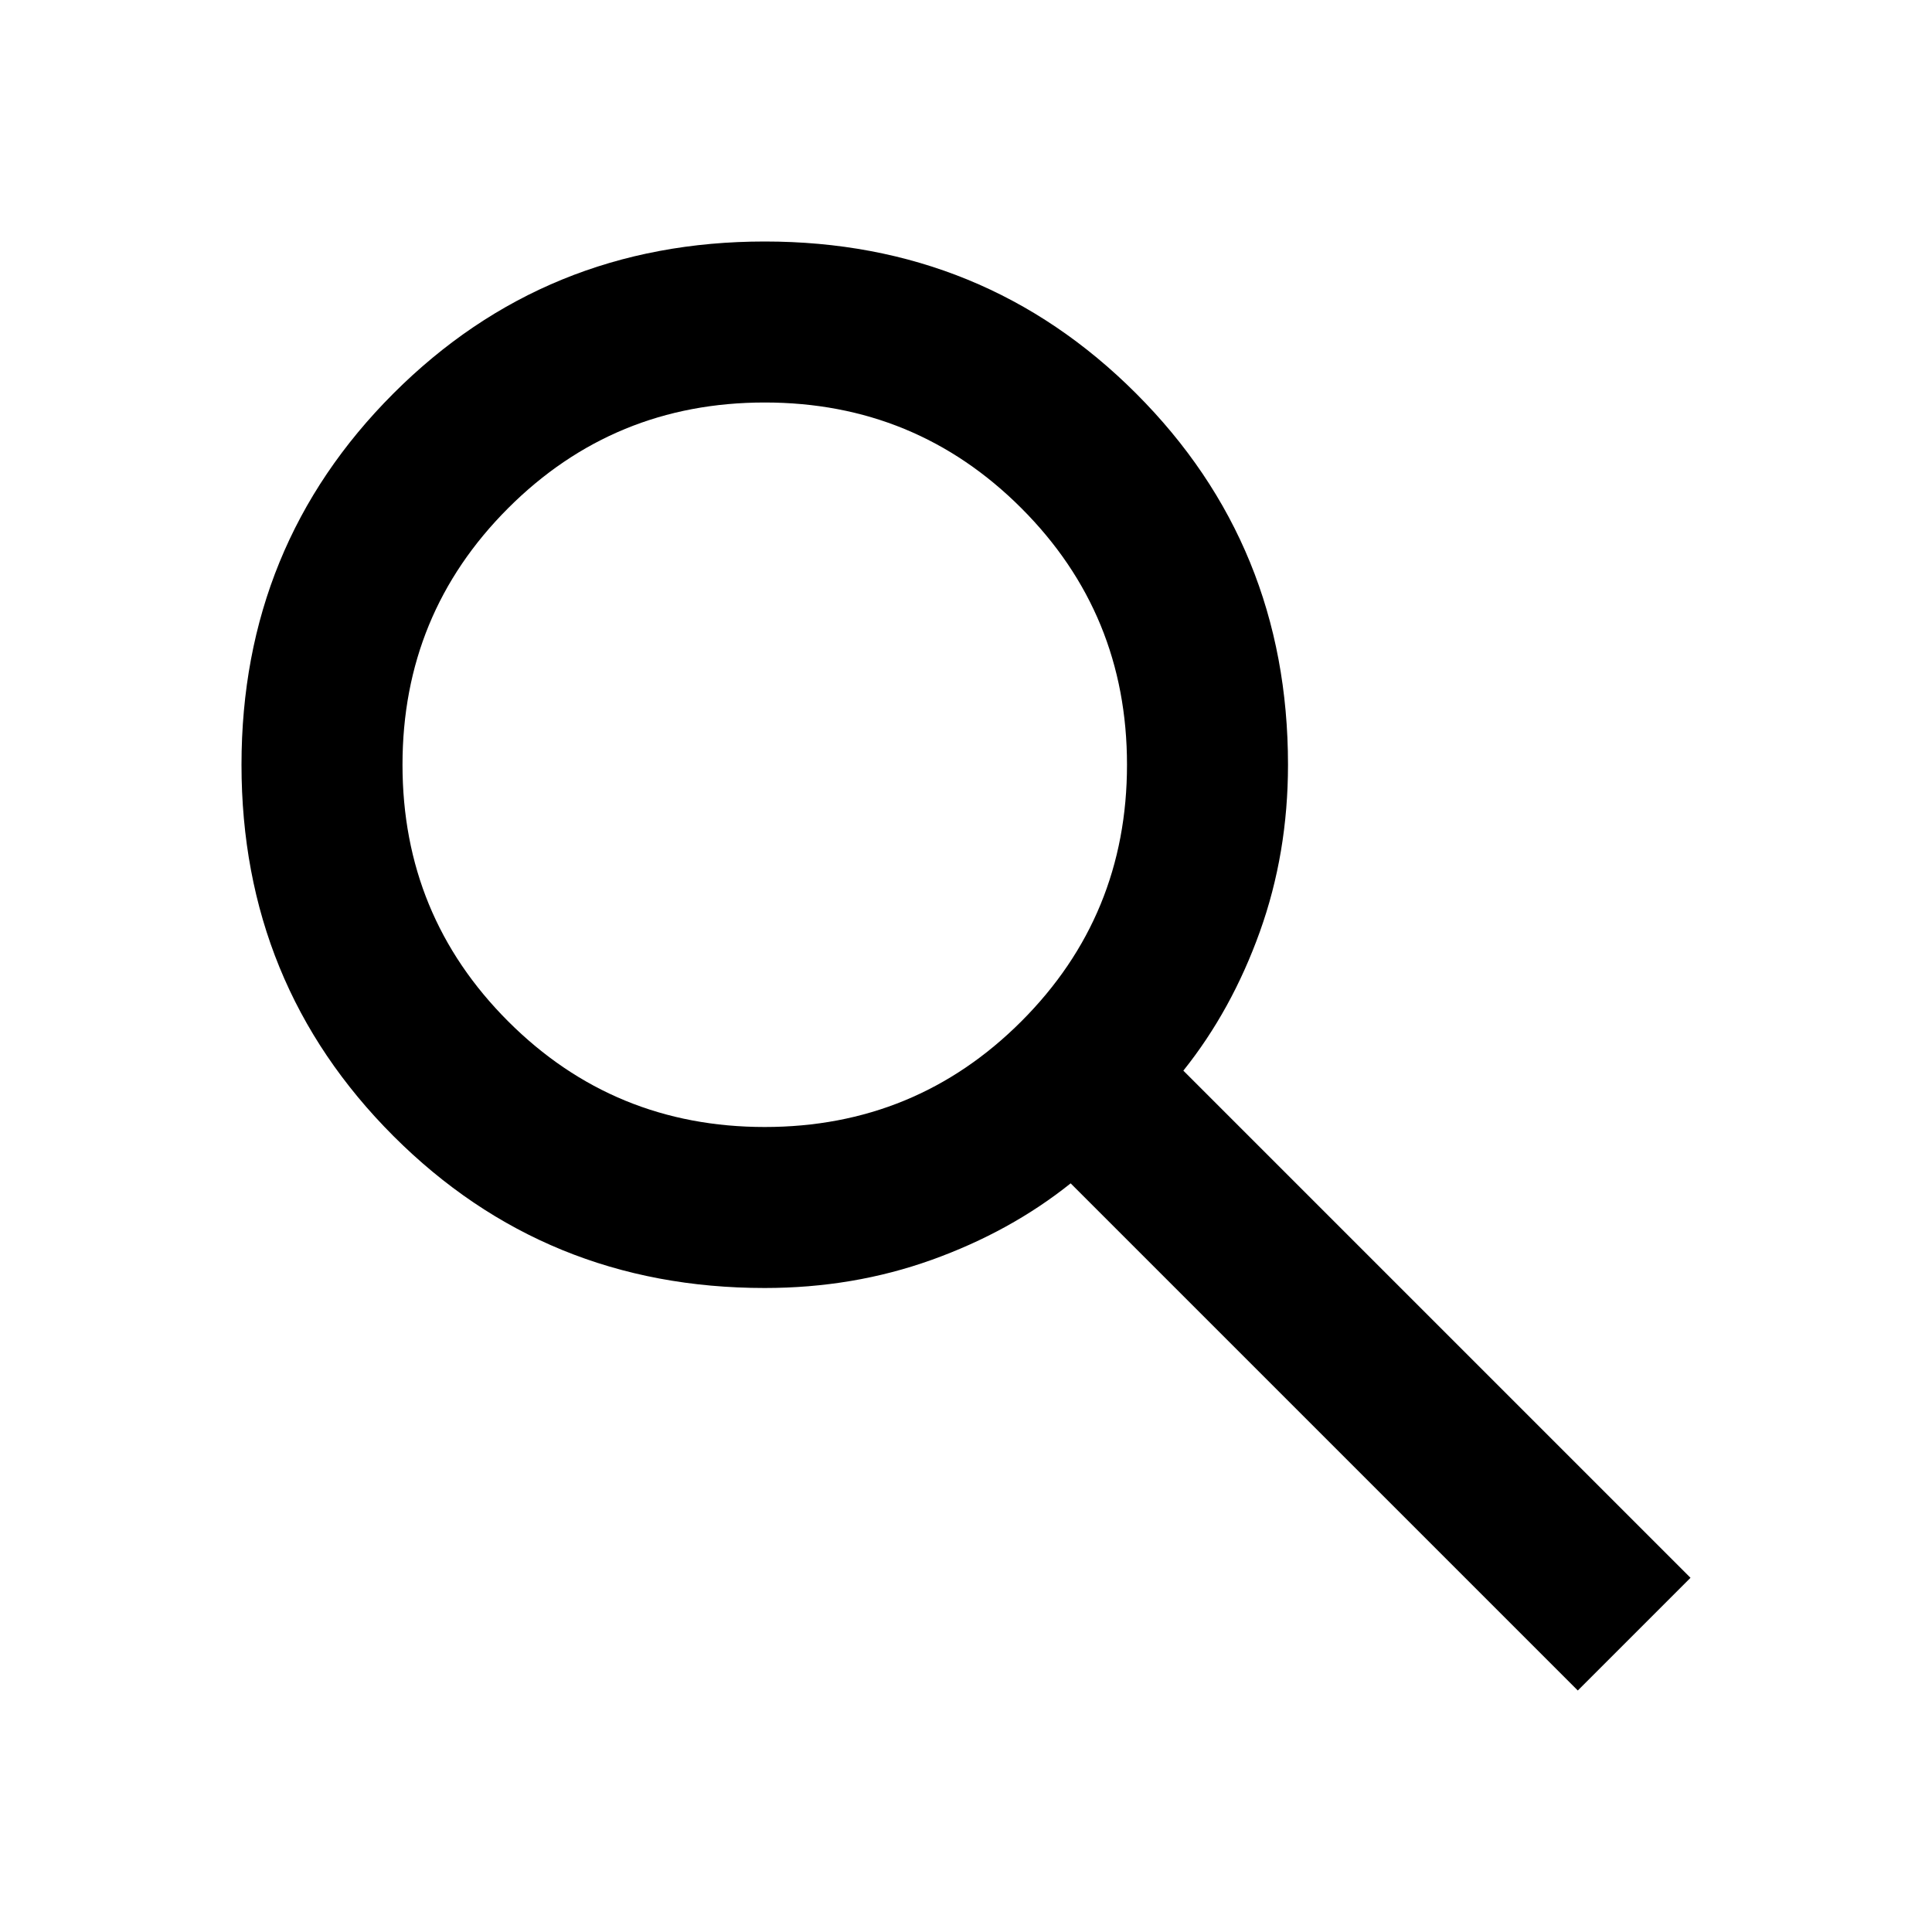
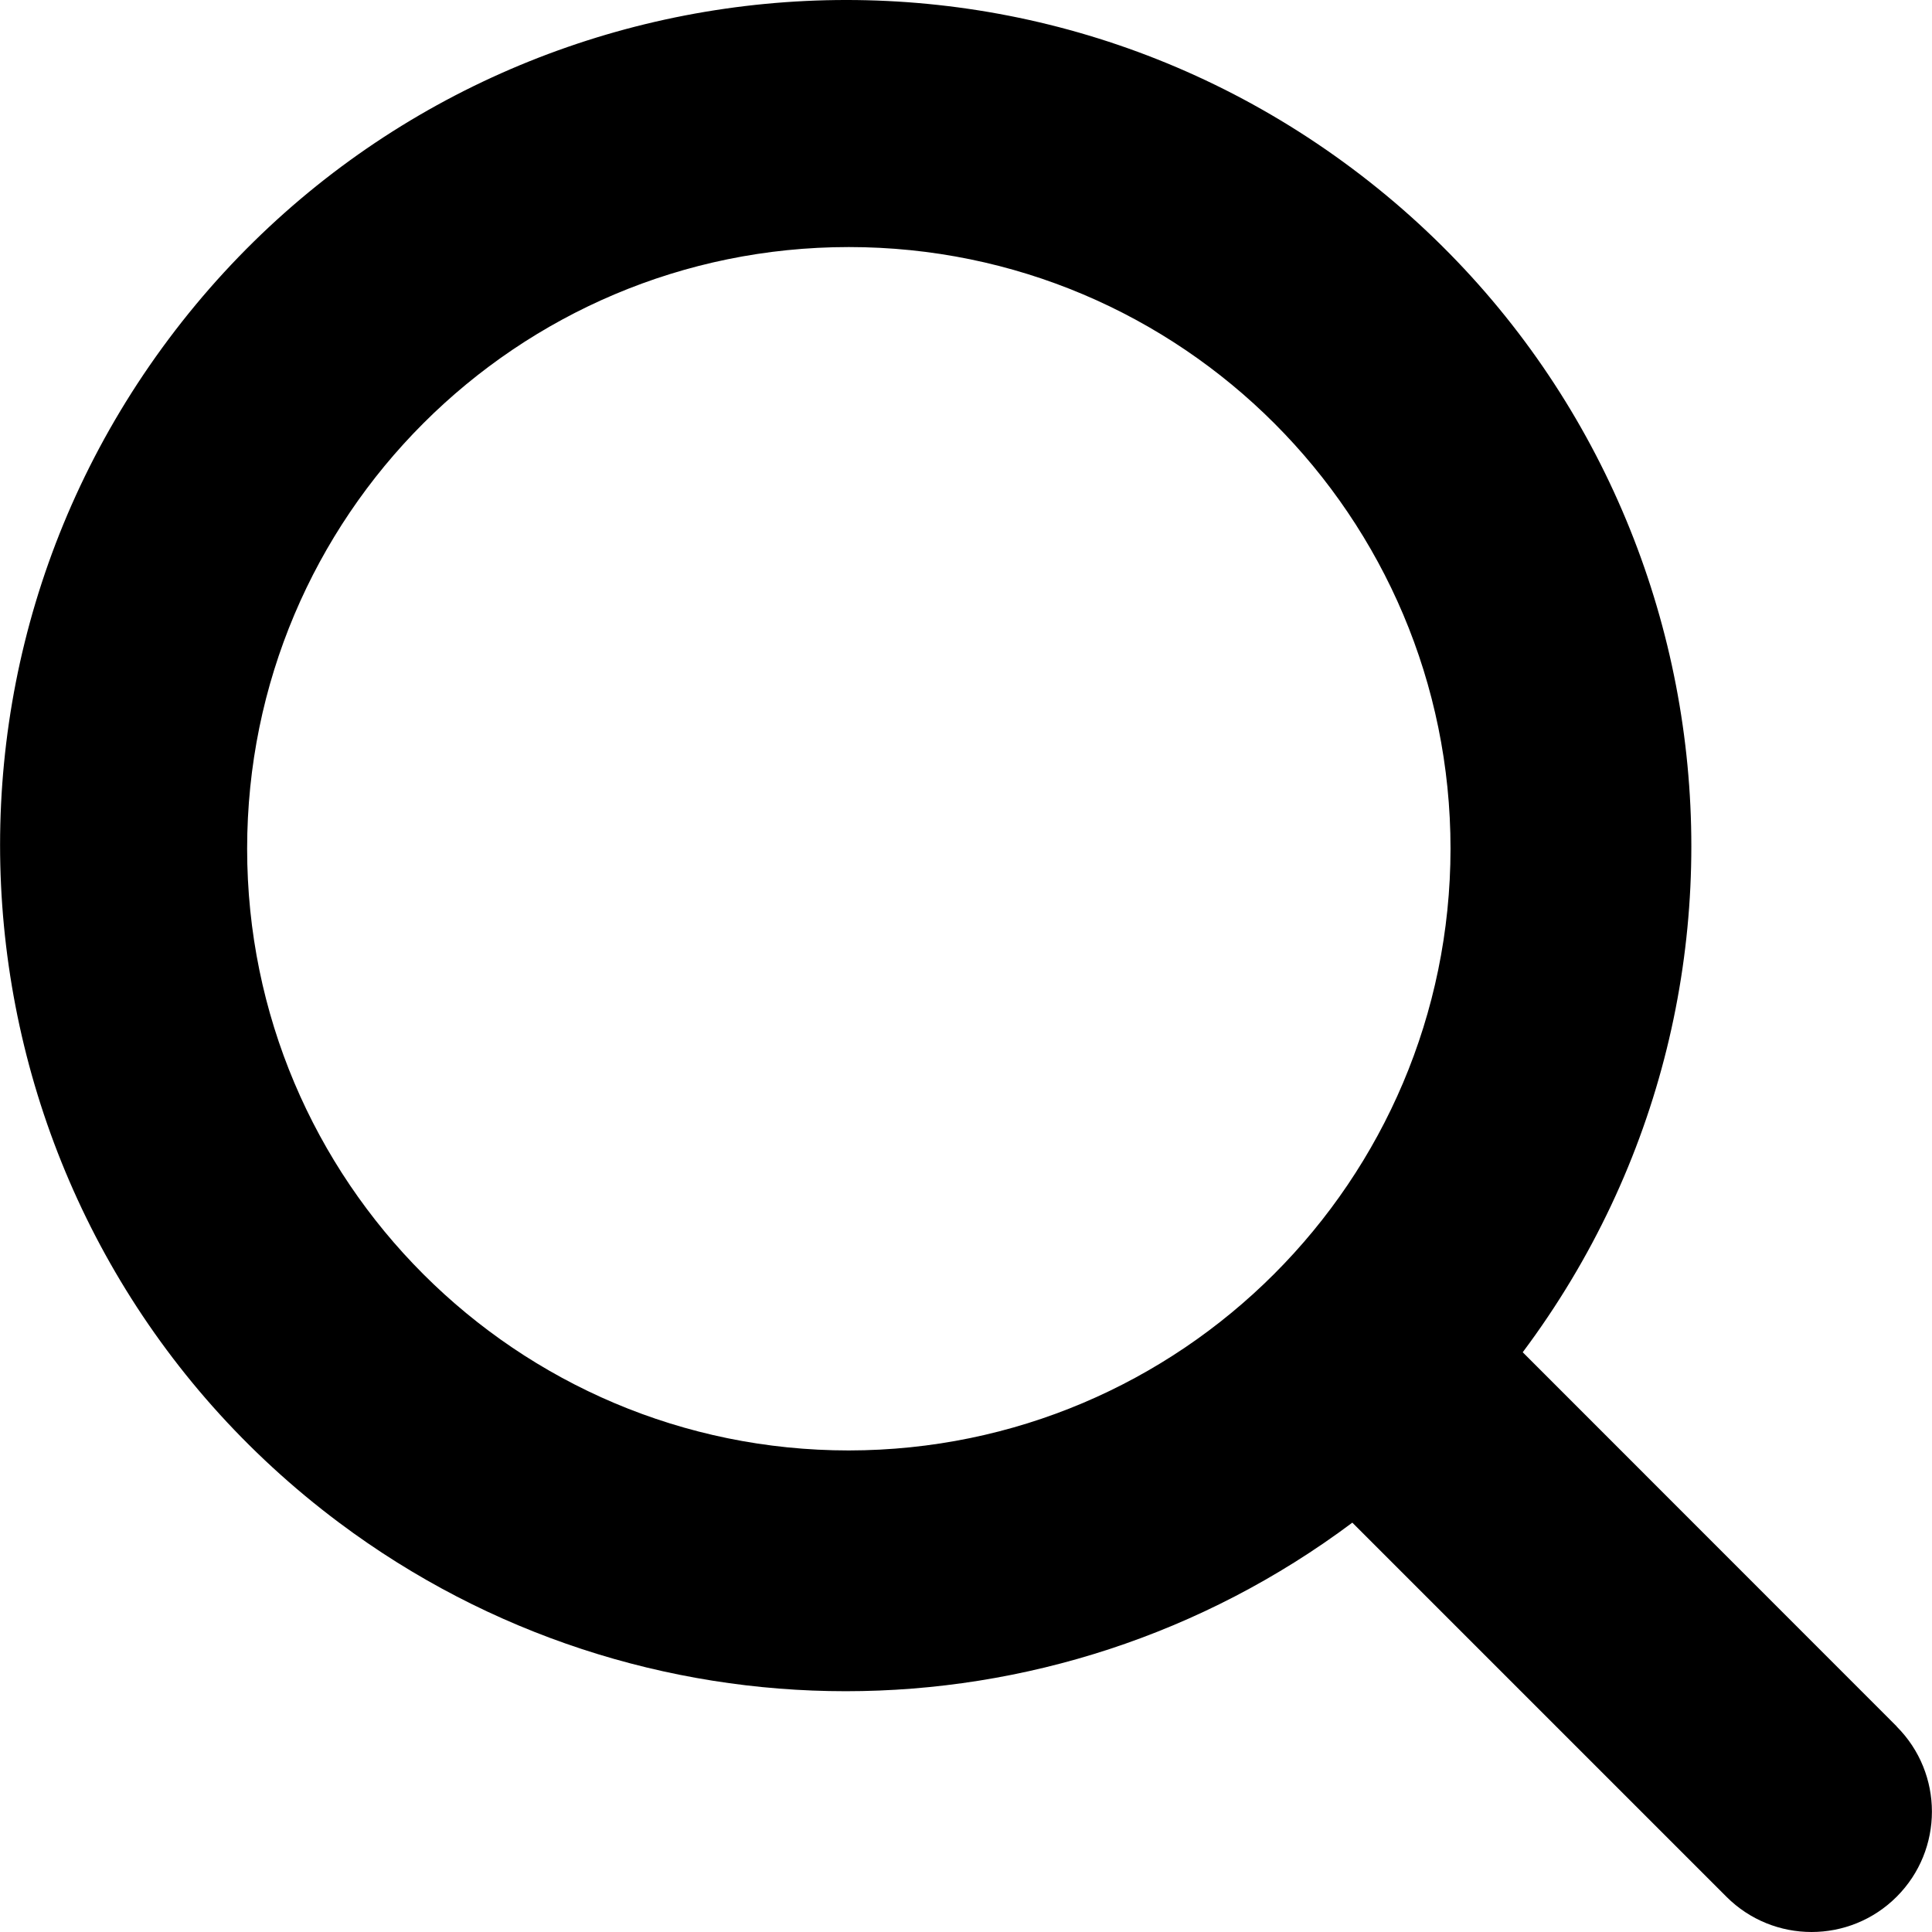
- <svg xmlns="http://www.w3.org/2000/svg" height="24" viewBox="0 -960 960 960" width="24">
-   <path d="M784-120 532-372q-30 24-69 38t-83 14q-109 0-184.5-75.5T120-580q0-109 75.5-184.5T380-840q109 0 184.5 75.5T640-580q0 44-14 83t-38 69l252 252-56 56ZM380-400q75 0 127.5-52.5T560-580q0-75-52.5-127.5T380-760q-75 0-127.5 52.5T200-580q0 75 52.5 127.5T380-400Z" />
+ <svg xmlns="http://www.w3.org/2000/svg" version="1.1" id="Capa_1" x="0px" y="0px" viewBox="0 0 513.749 513.749" style="enable-background:new 0 0 513.749 513.749;" xml:space="preserve" width="512" height="512">
+   <g>
+     <path d="M504.352,459.061l-99.435-99.477c74.402-99.427,54.115-240.344-45.312-314.746S119.261-9.277,44.859,90.15   S-9.256,330.494,90.171,404.896c79.868,59.766,189.565,59.766,269.434,0l99.477,99.477c12.501,12.501,32.769,12.501,45.269,0   c12.501-12.501,12.501-32.769,0-45.269L504.352,459.061z M225.717,385.696c-88.366,0-160-71.634-160-160s71.634-160,160-160   s160,71.634,160,160C385.623,314.022,314.044,385.602,225.717,385.696z" />
+   </g>
</svg>
